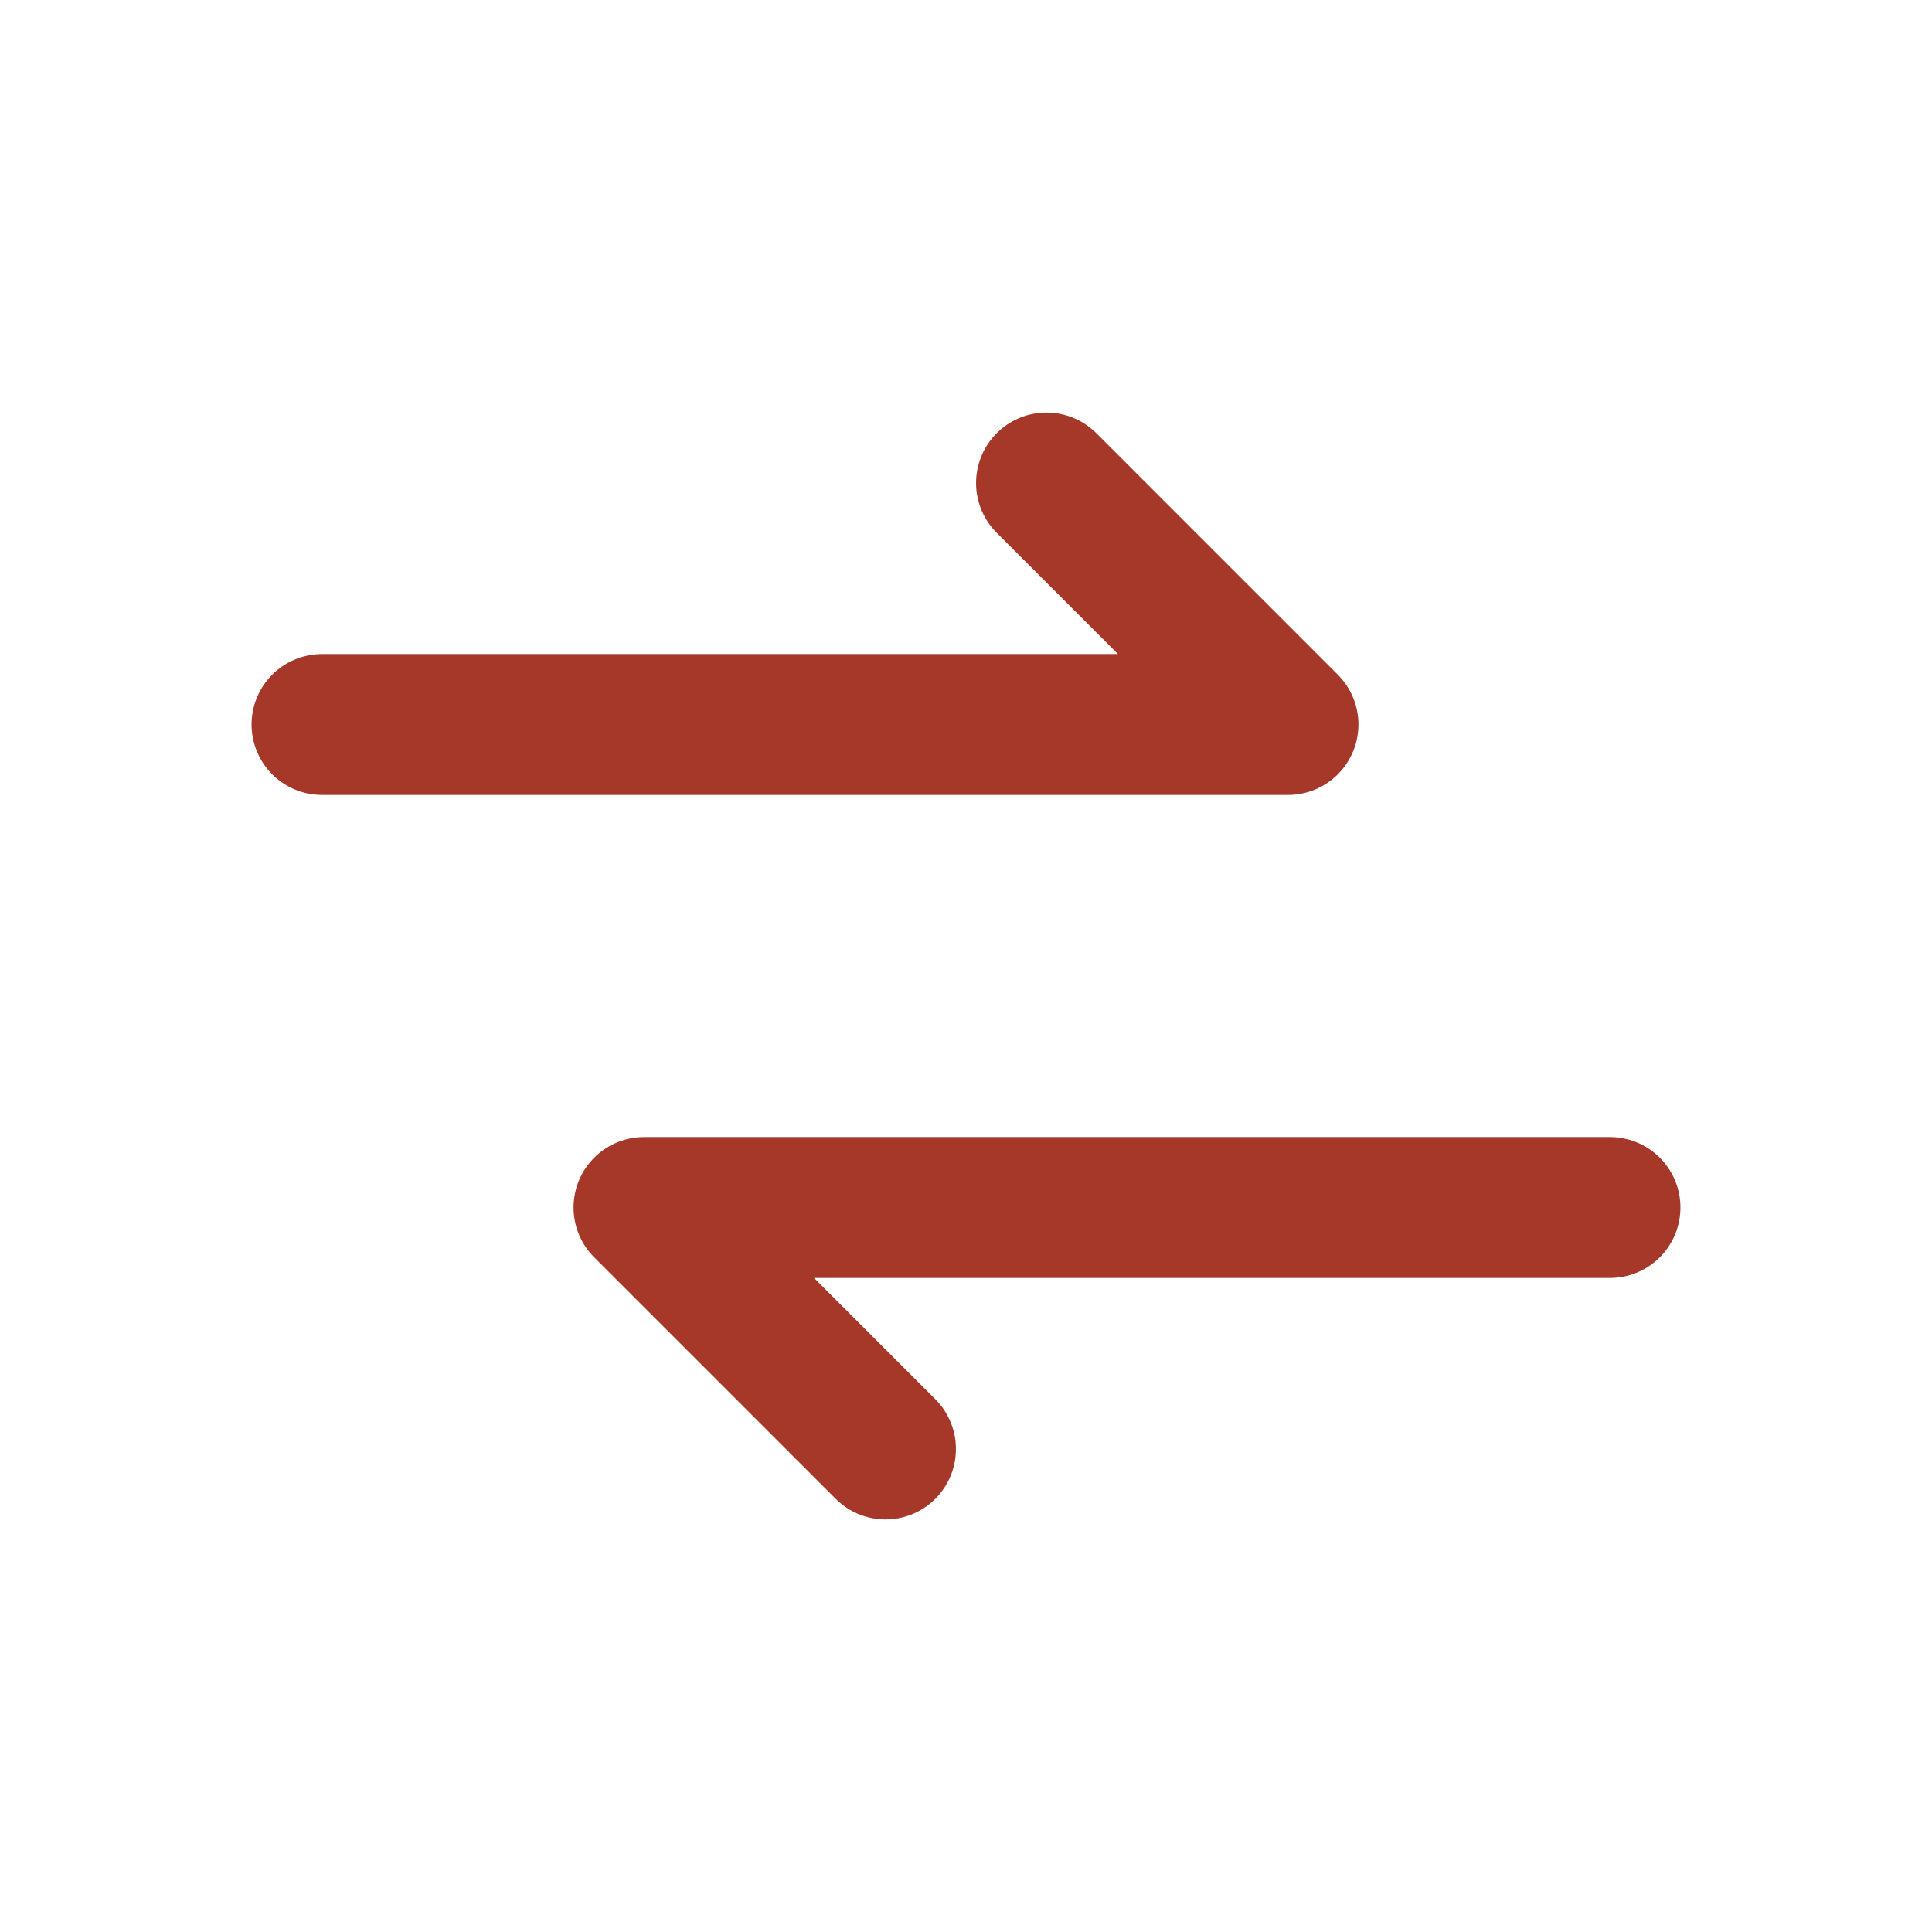
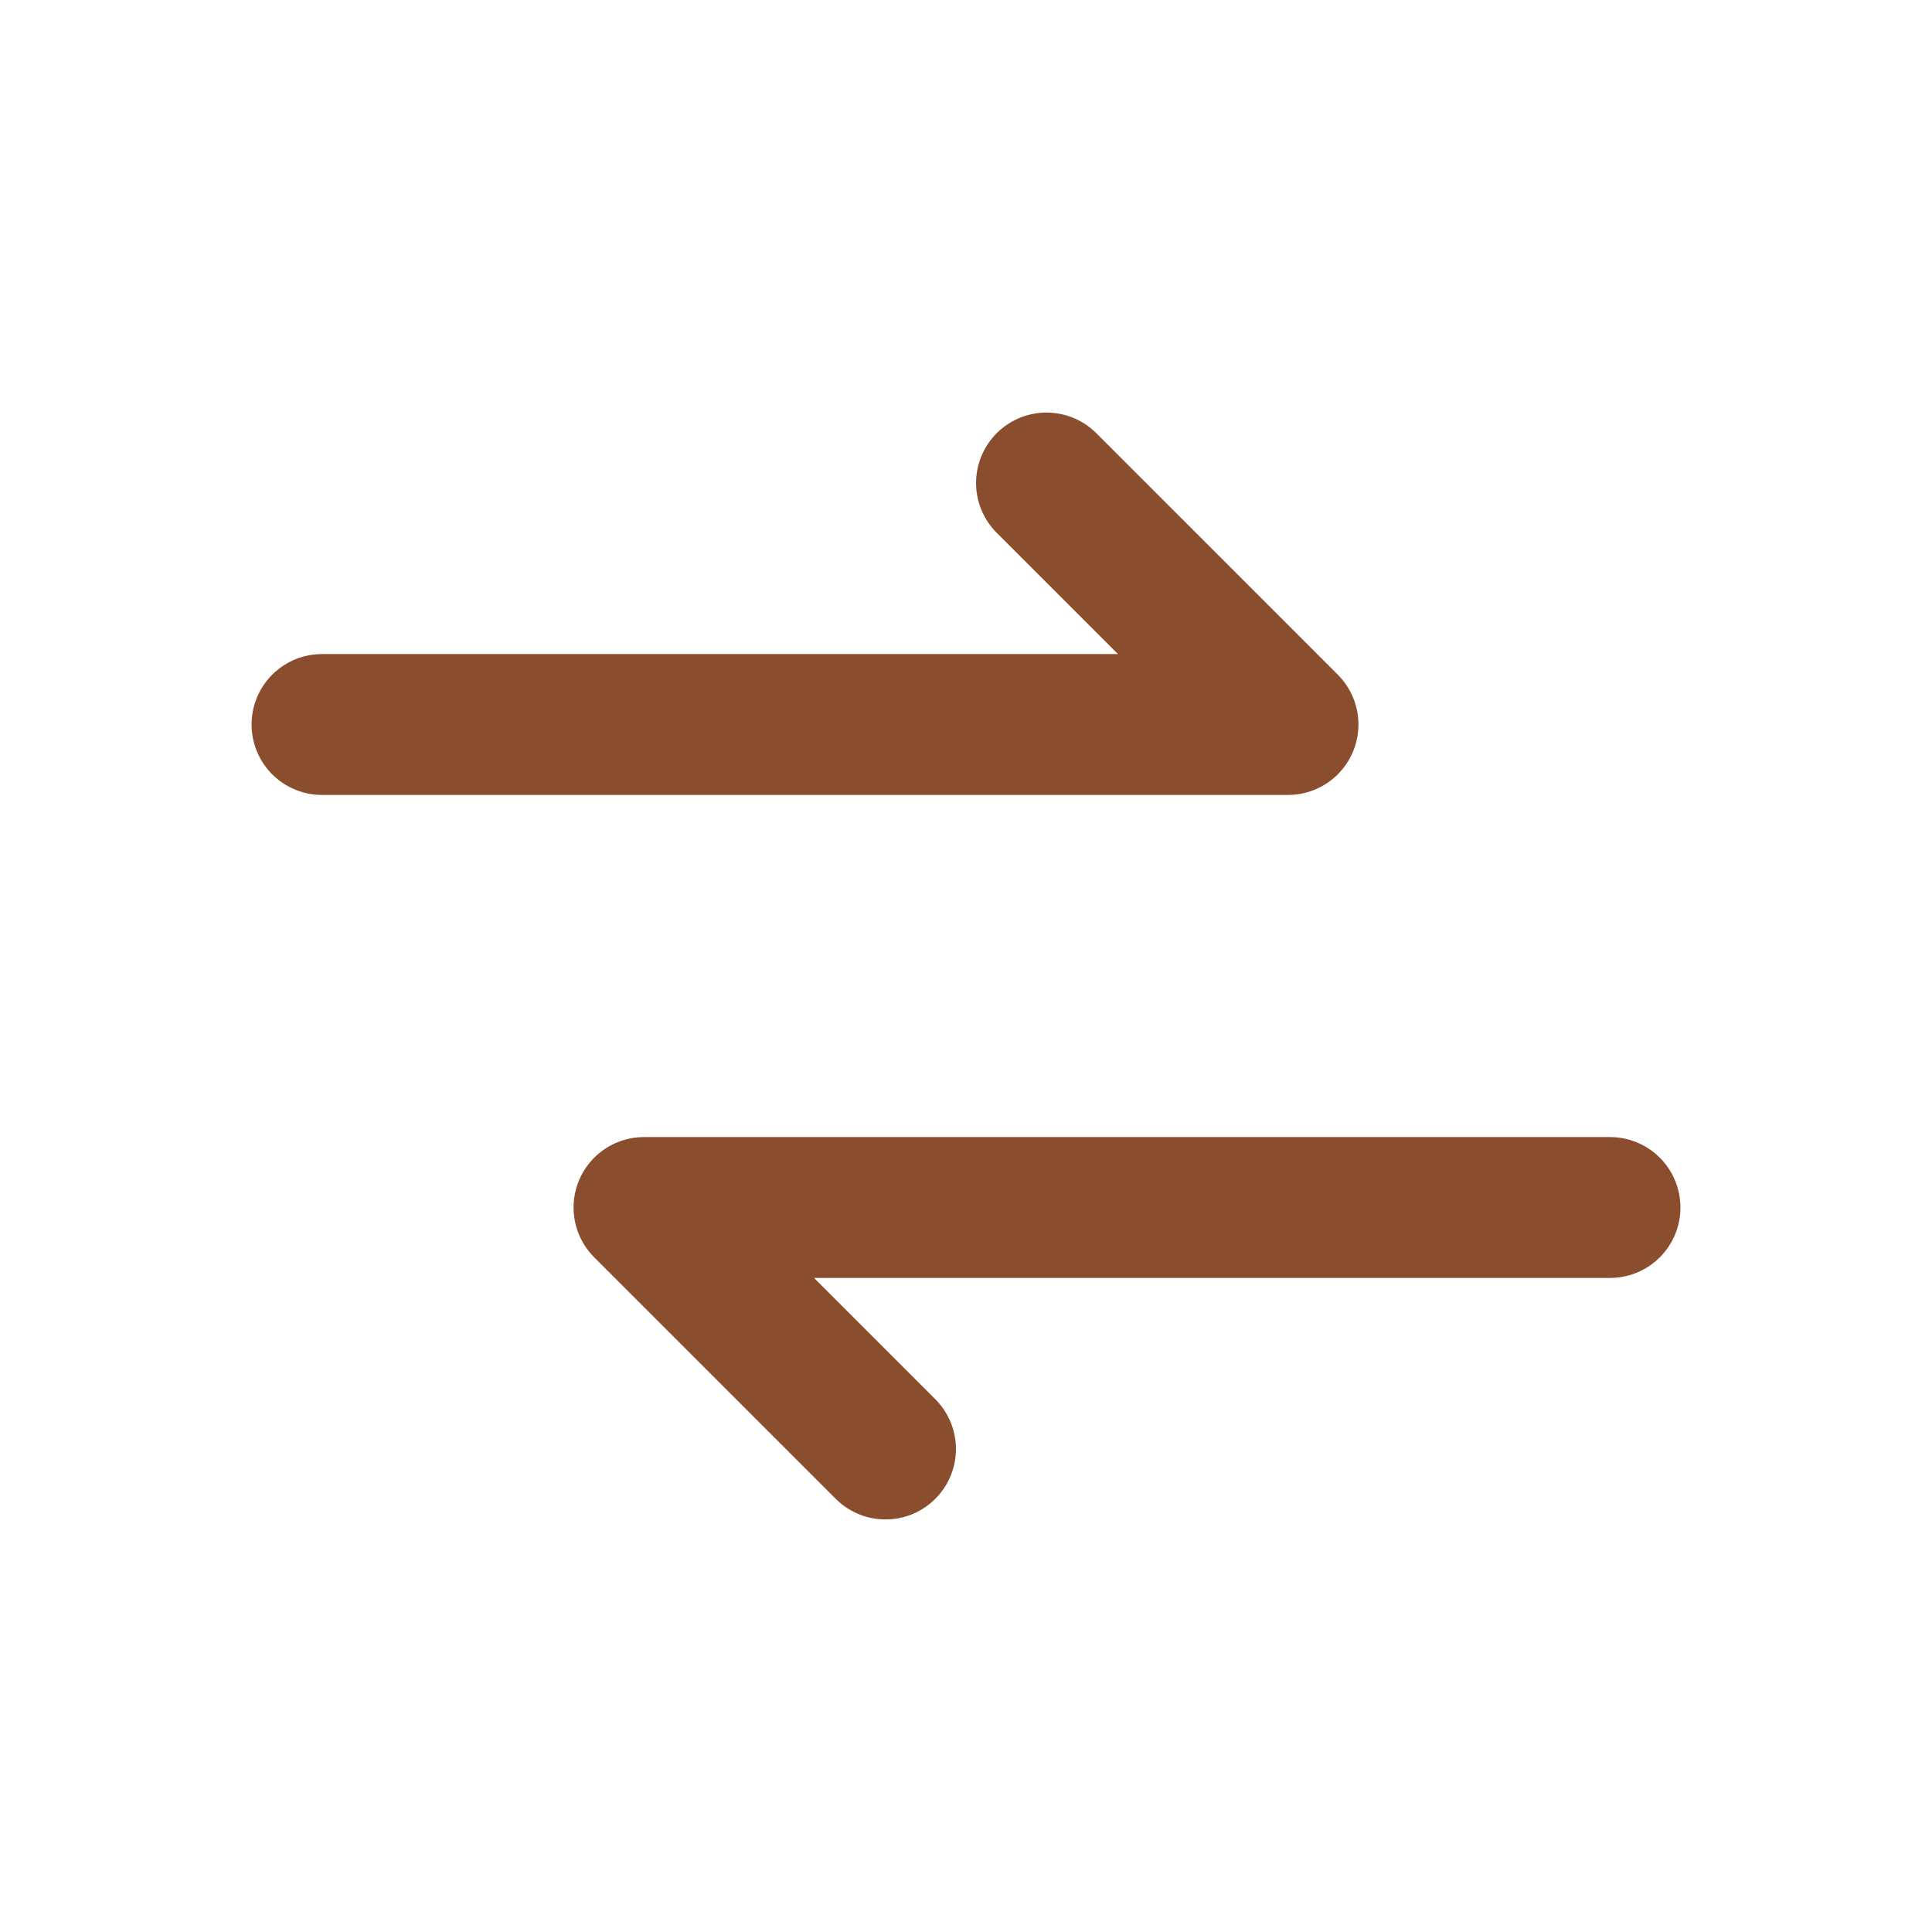
<svg xmlns="http://www.w3.org/2000/svg" viewBox="0 0 24 24" role="img" aria-labelledby="sync-title sync-desc">
-   <style>svg{color:#A6382A}@media (prefers-color-scheme:dark){svg{color:#E18C7C}}</style>
+   <style>svg{color:#8A4E2E}@media (prefers-color-scheme:dark){svg{color:#C78E5C}}</style>
  <g fill="none" stroke="currentColor" stroke-width="1.75" stroke-linecap="round" stroke-linejoin="round">
    <path d="M4 9h12l-3-3M20 15H8l3 3" />
  </g>
</svg>
